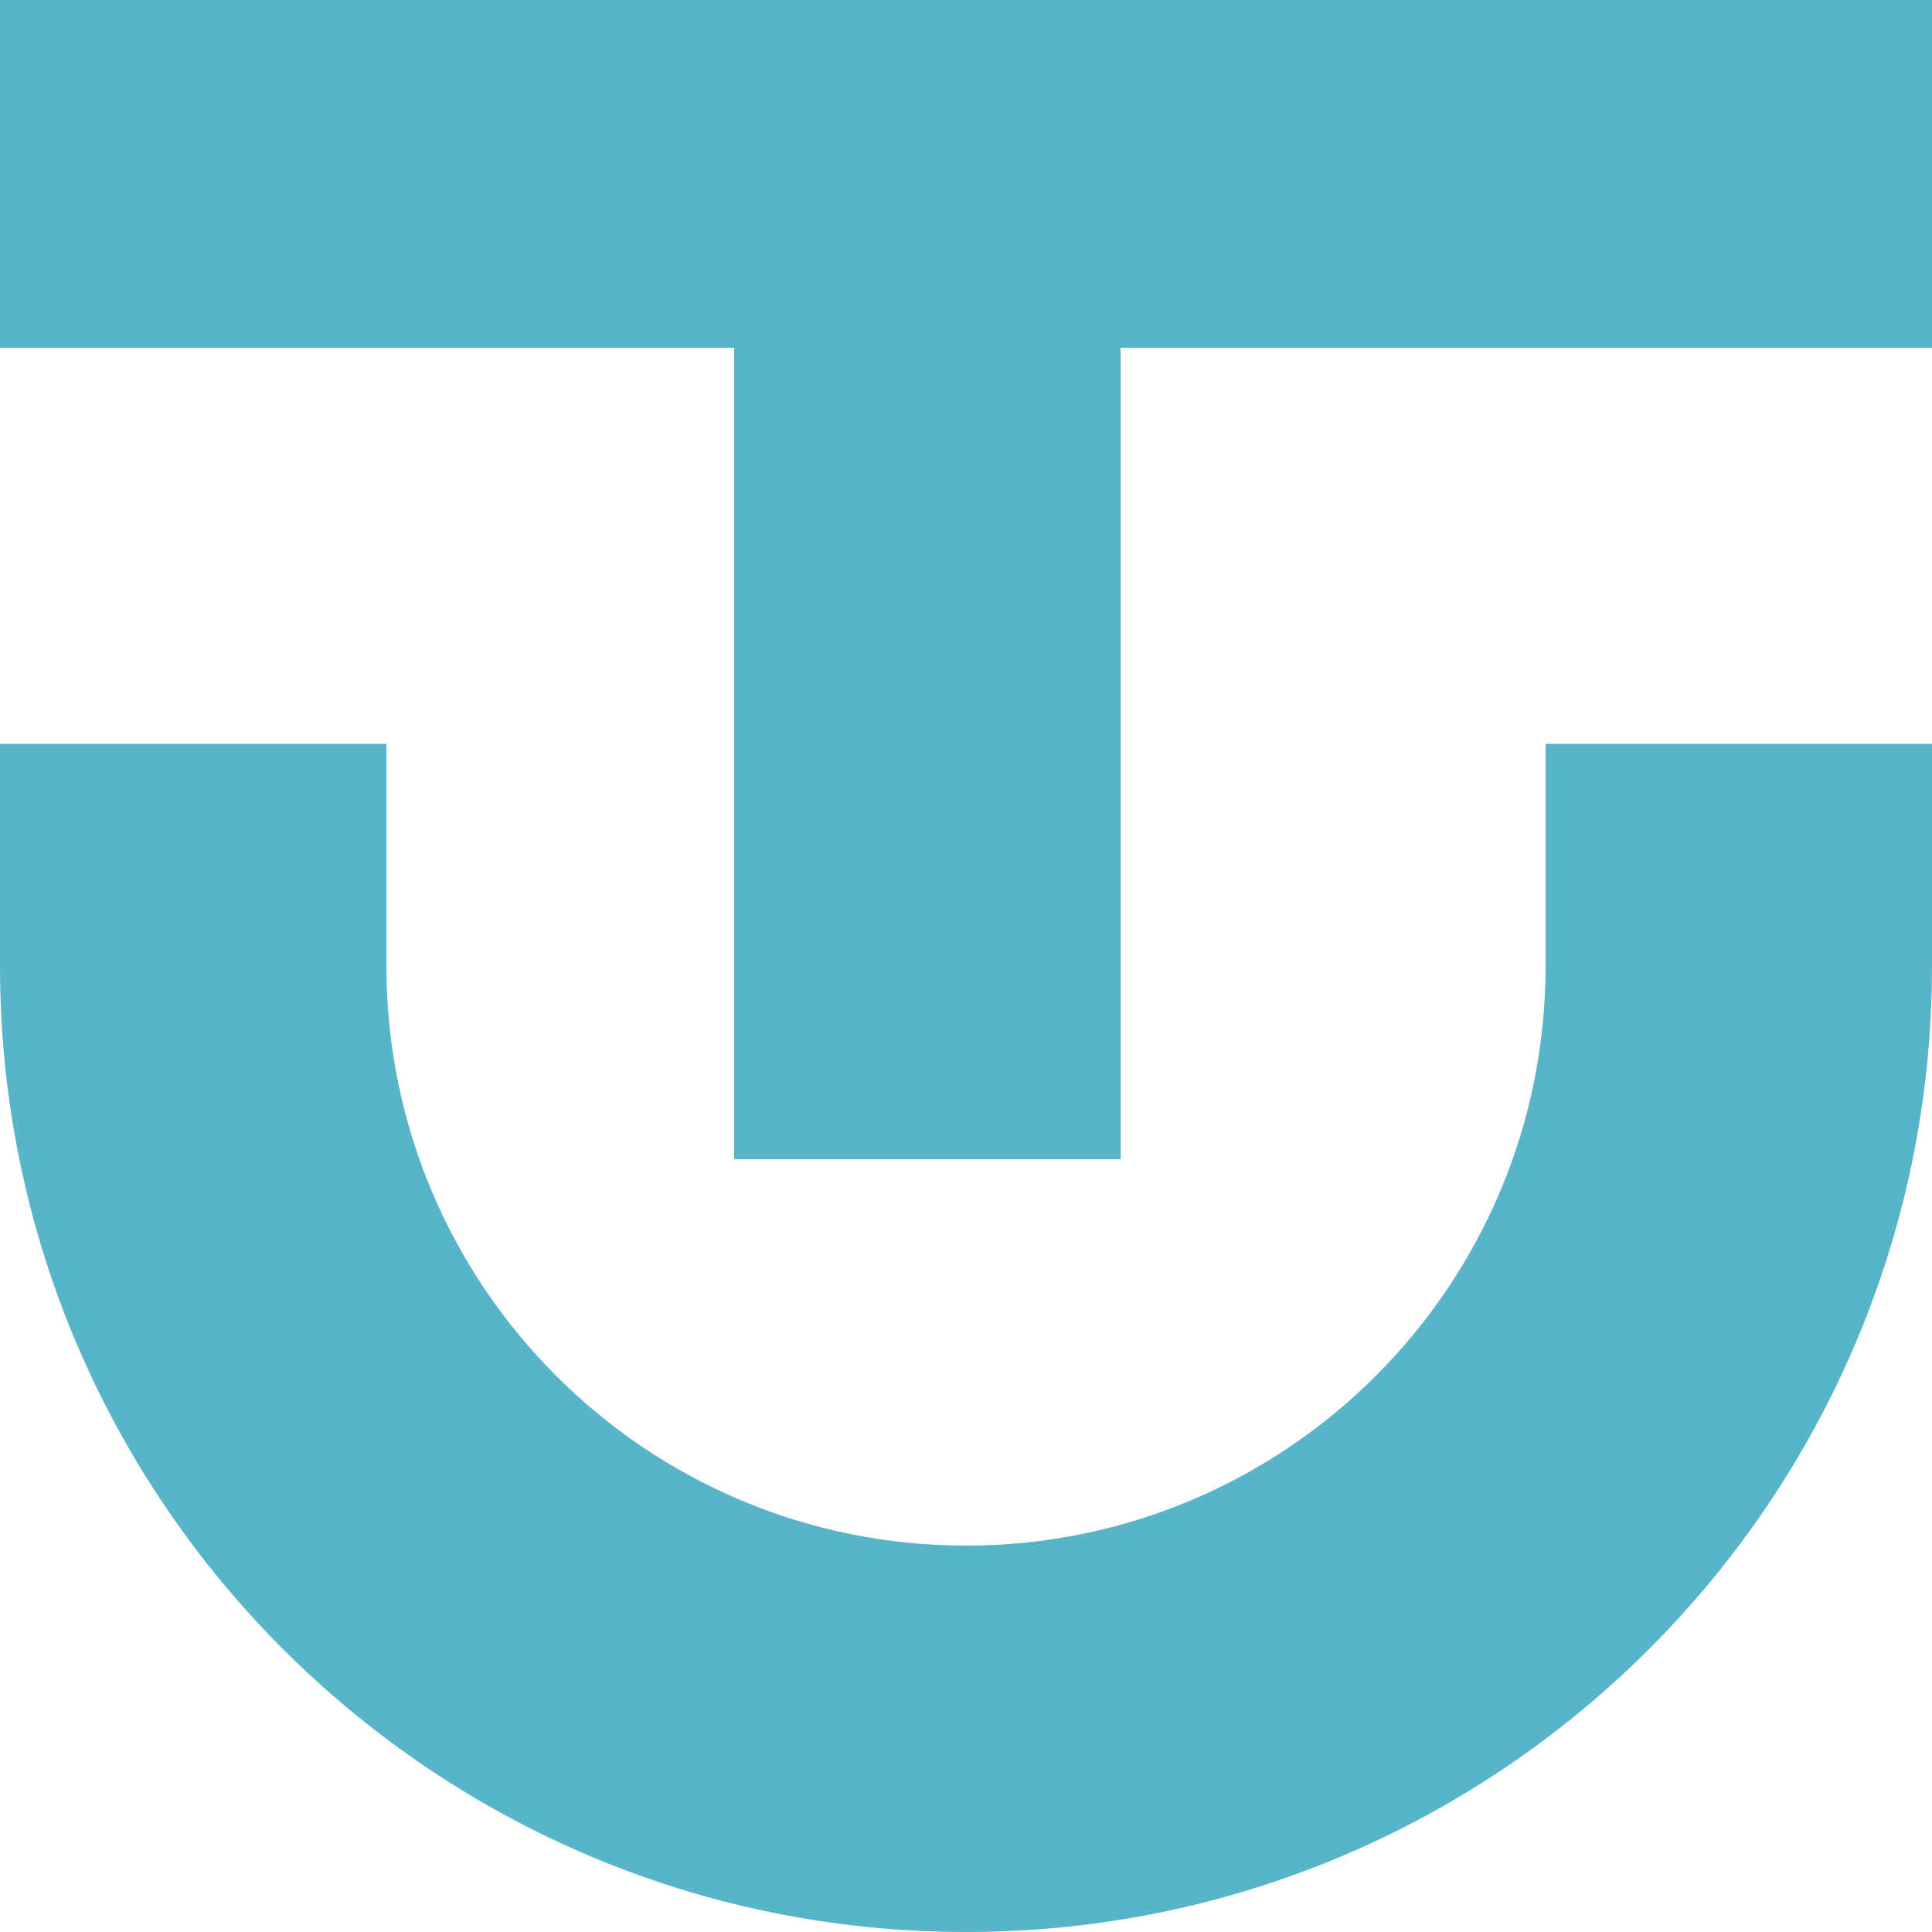
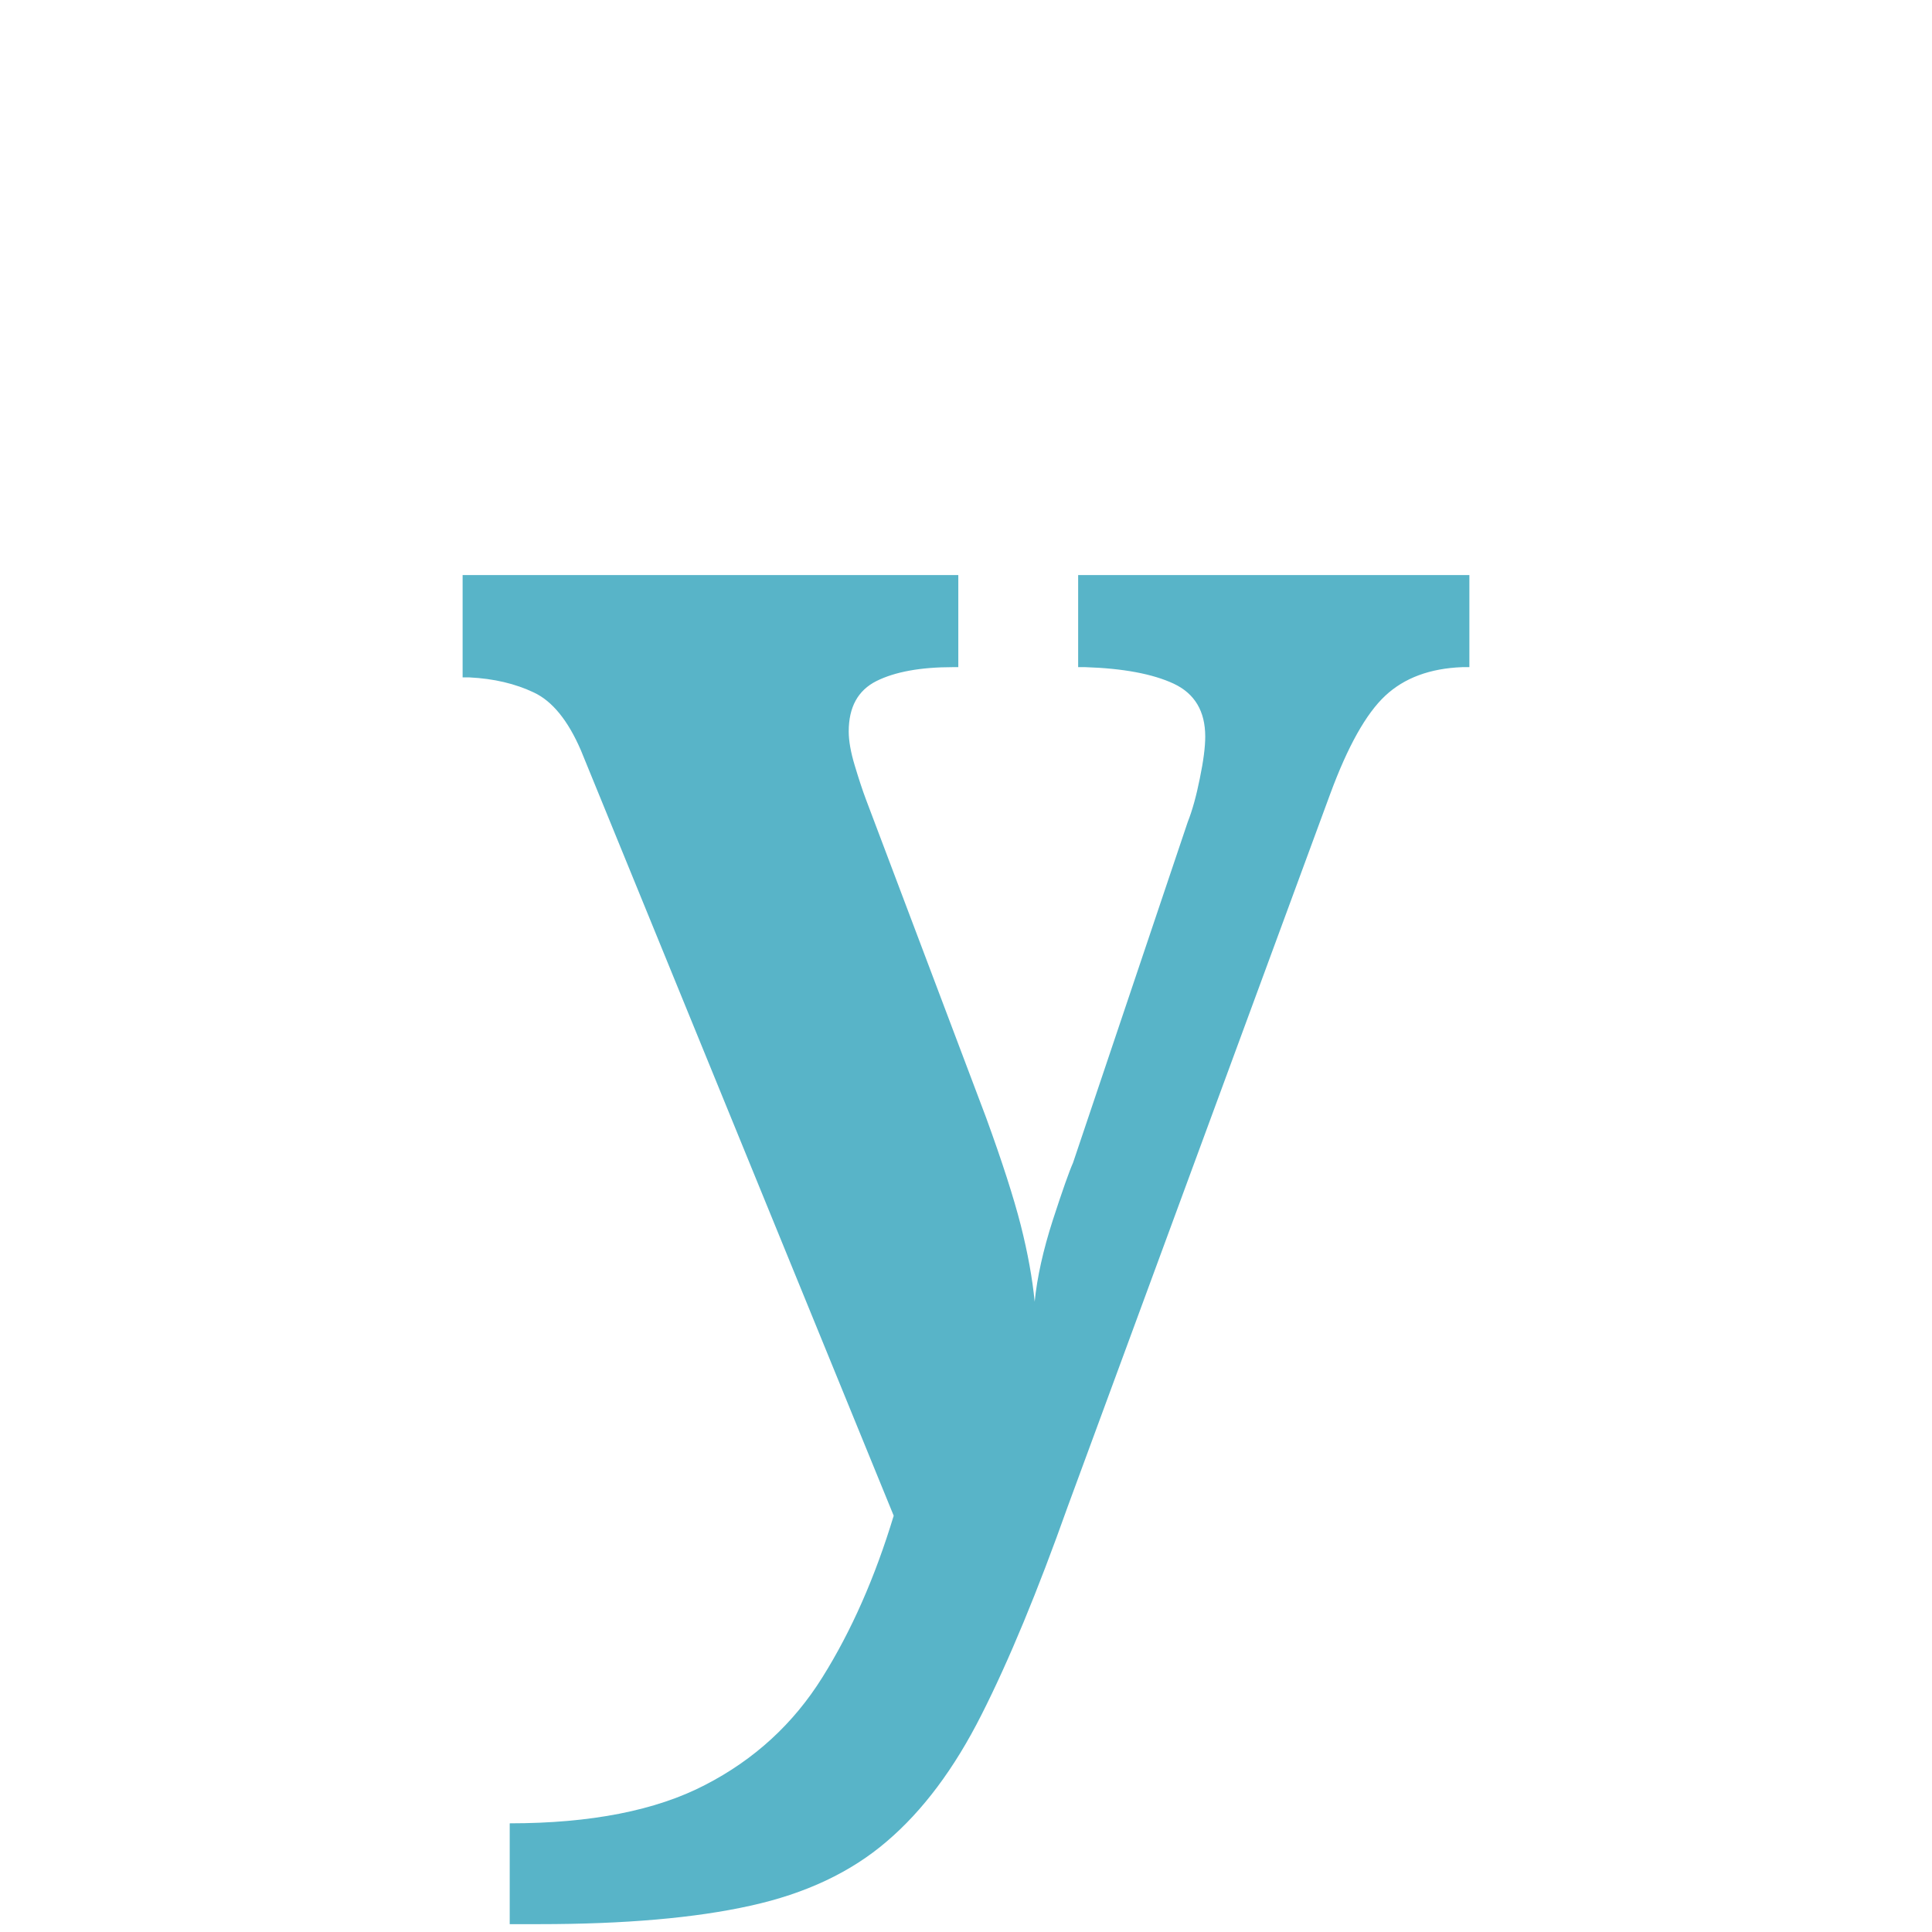
- <svg xmlns="http://www.w3.org/2000/svg" viewBox="0 0 100 100" fill="#58b4c8">
-   <rect x="0" y="0" width="100" height="18" />
-   <rect x="38" y="0" width="20" height="60" />
-   <path fill-rule="evenodd" d="M0 38.5 L0 50 A50 50 0 0 0 100 50 L100 38.5 Z M20 38.5 L20 50 A30 30 0 0 0 80 50 L80 38.5 Z" />
+ <svg xmlns="http://www.w3.org/2000/svg" viewBox="0 0 100 100">
+   <text x="50" y="78" font-family="Georgia, serif" font-size="90" font-weight="bold" text-anchor="middle" fill="#58b4c8">y</text>
</svg>
